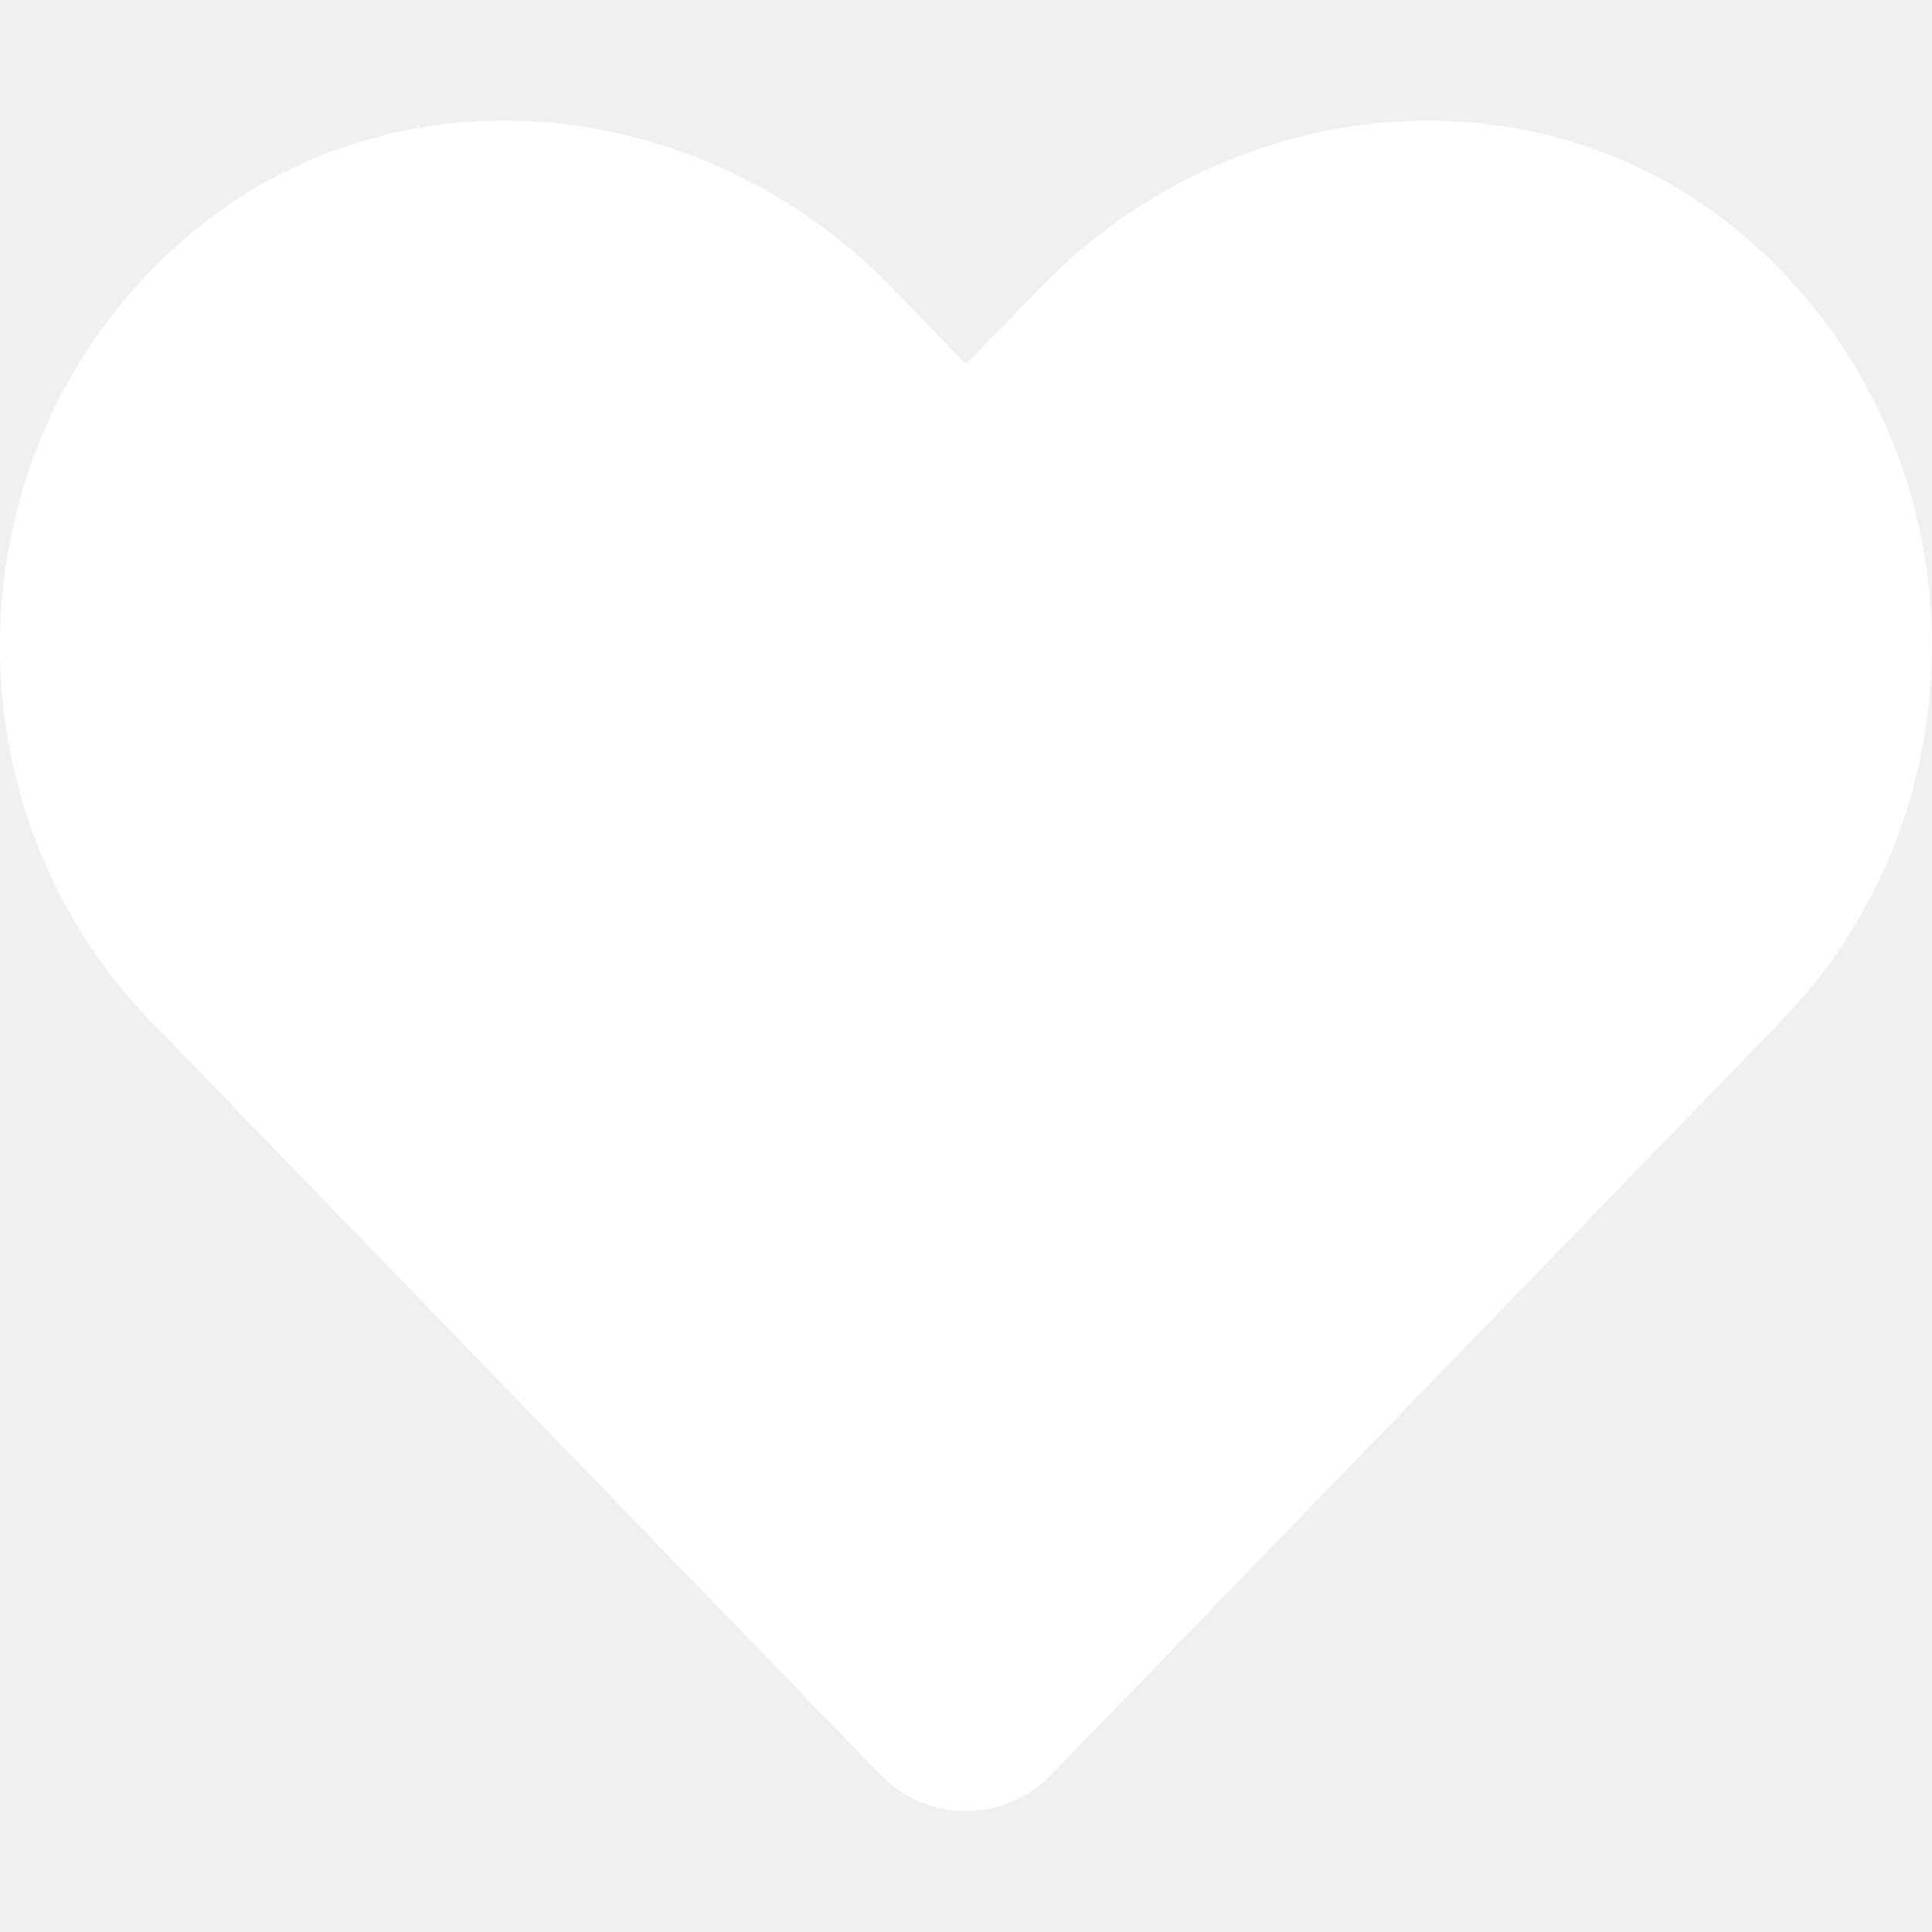
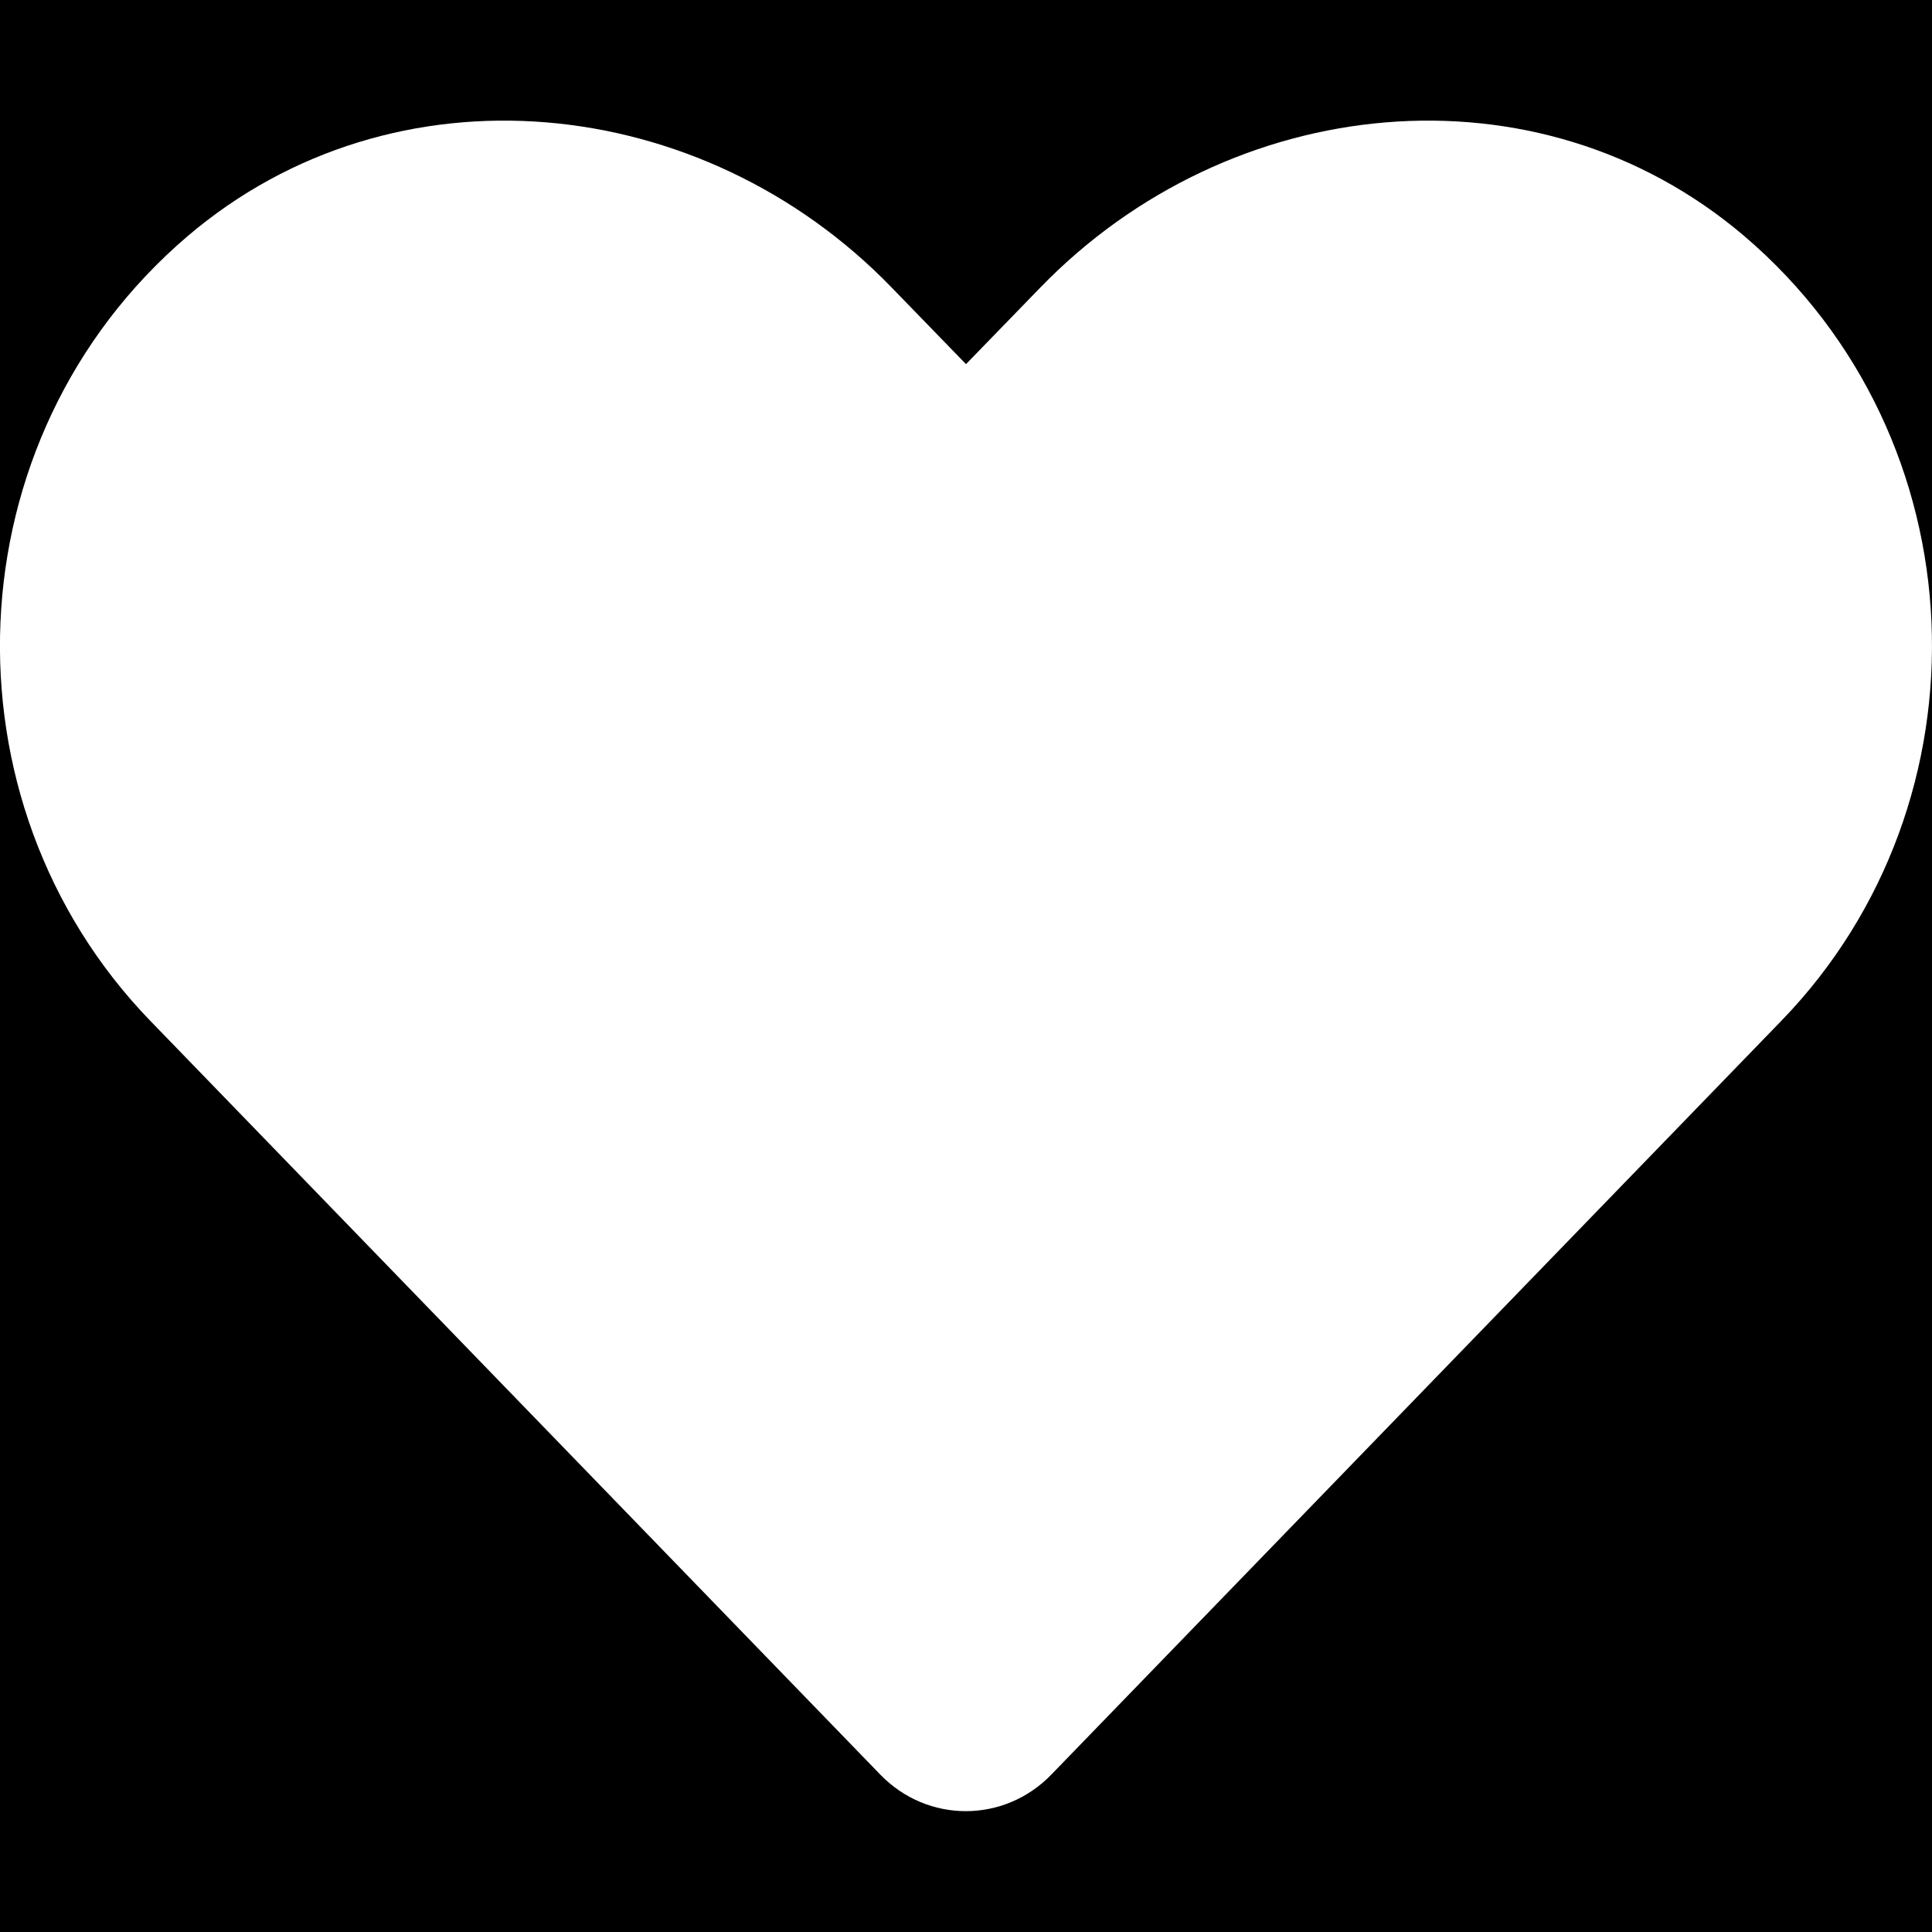
<svg xmlns="http://www.w3.org/2000/svg" width="100" height="100" viewBox="0 0 512 512">
+   <rect fill="black" width="512" height="512" />
  <path fill="white" d="M462.3 62.6C407.5 15.9 326 24.3 275.7 76.2L256 96.5l-19.7-20.3C186.1 24.3 104.5 15.9 49.7 62.6c-62.8 53.6-66.1 149.8-9.9 207.9l193.5 199.8c12.5 12.9 32.8 12.9 45.3 0l193.5-199.8c56.3-58.1 53-154.3-9.8-207.9z" />
</svg>
